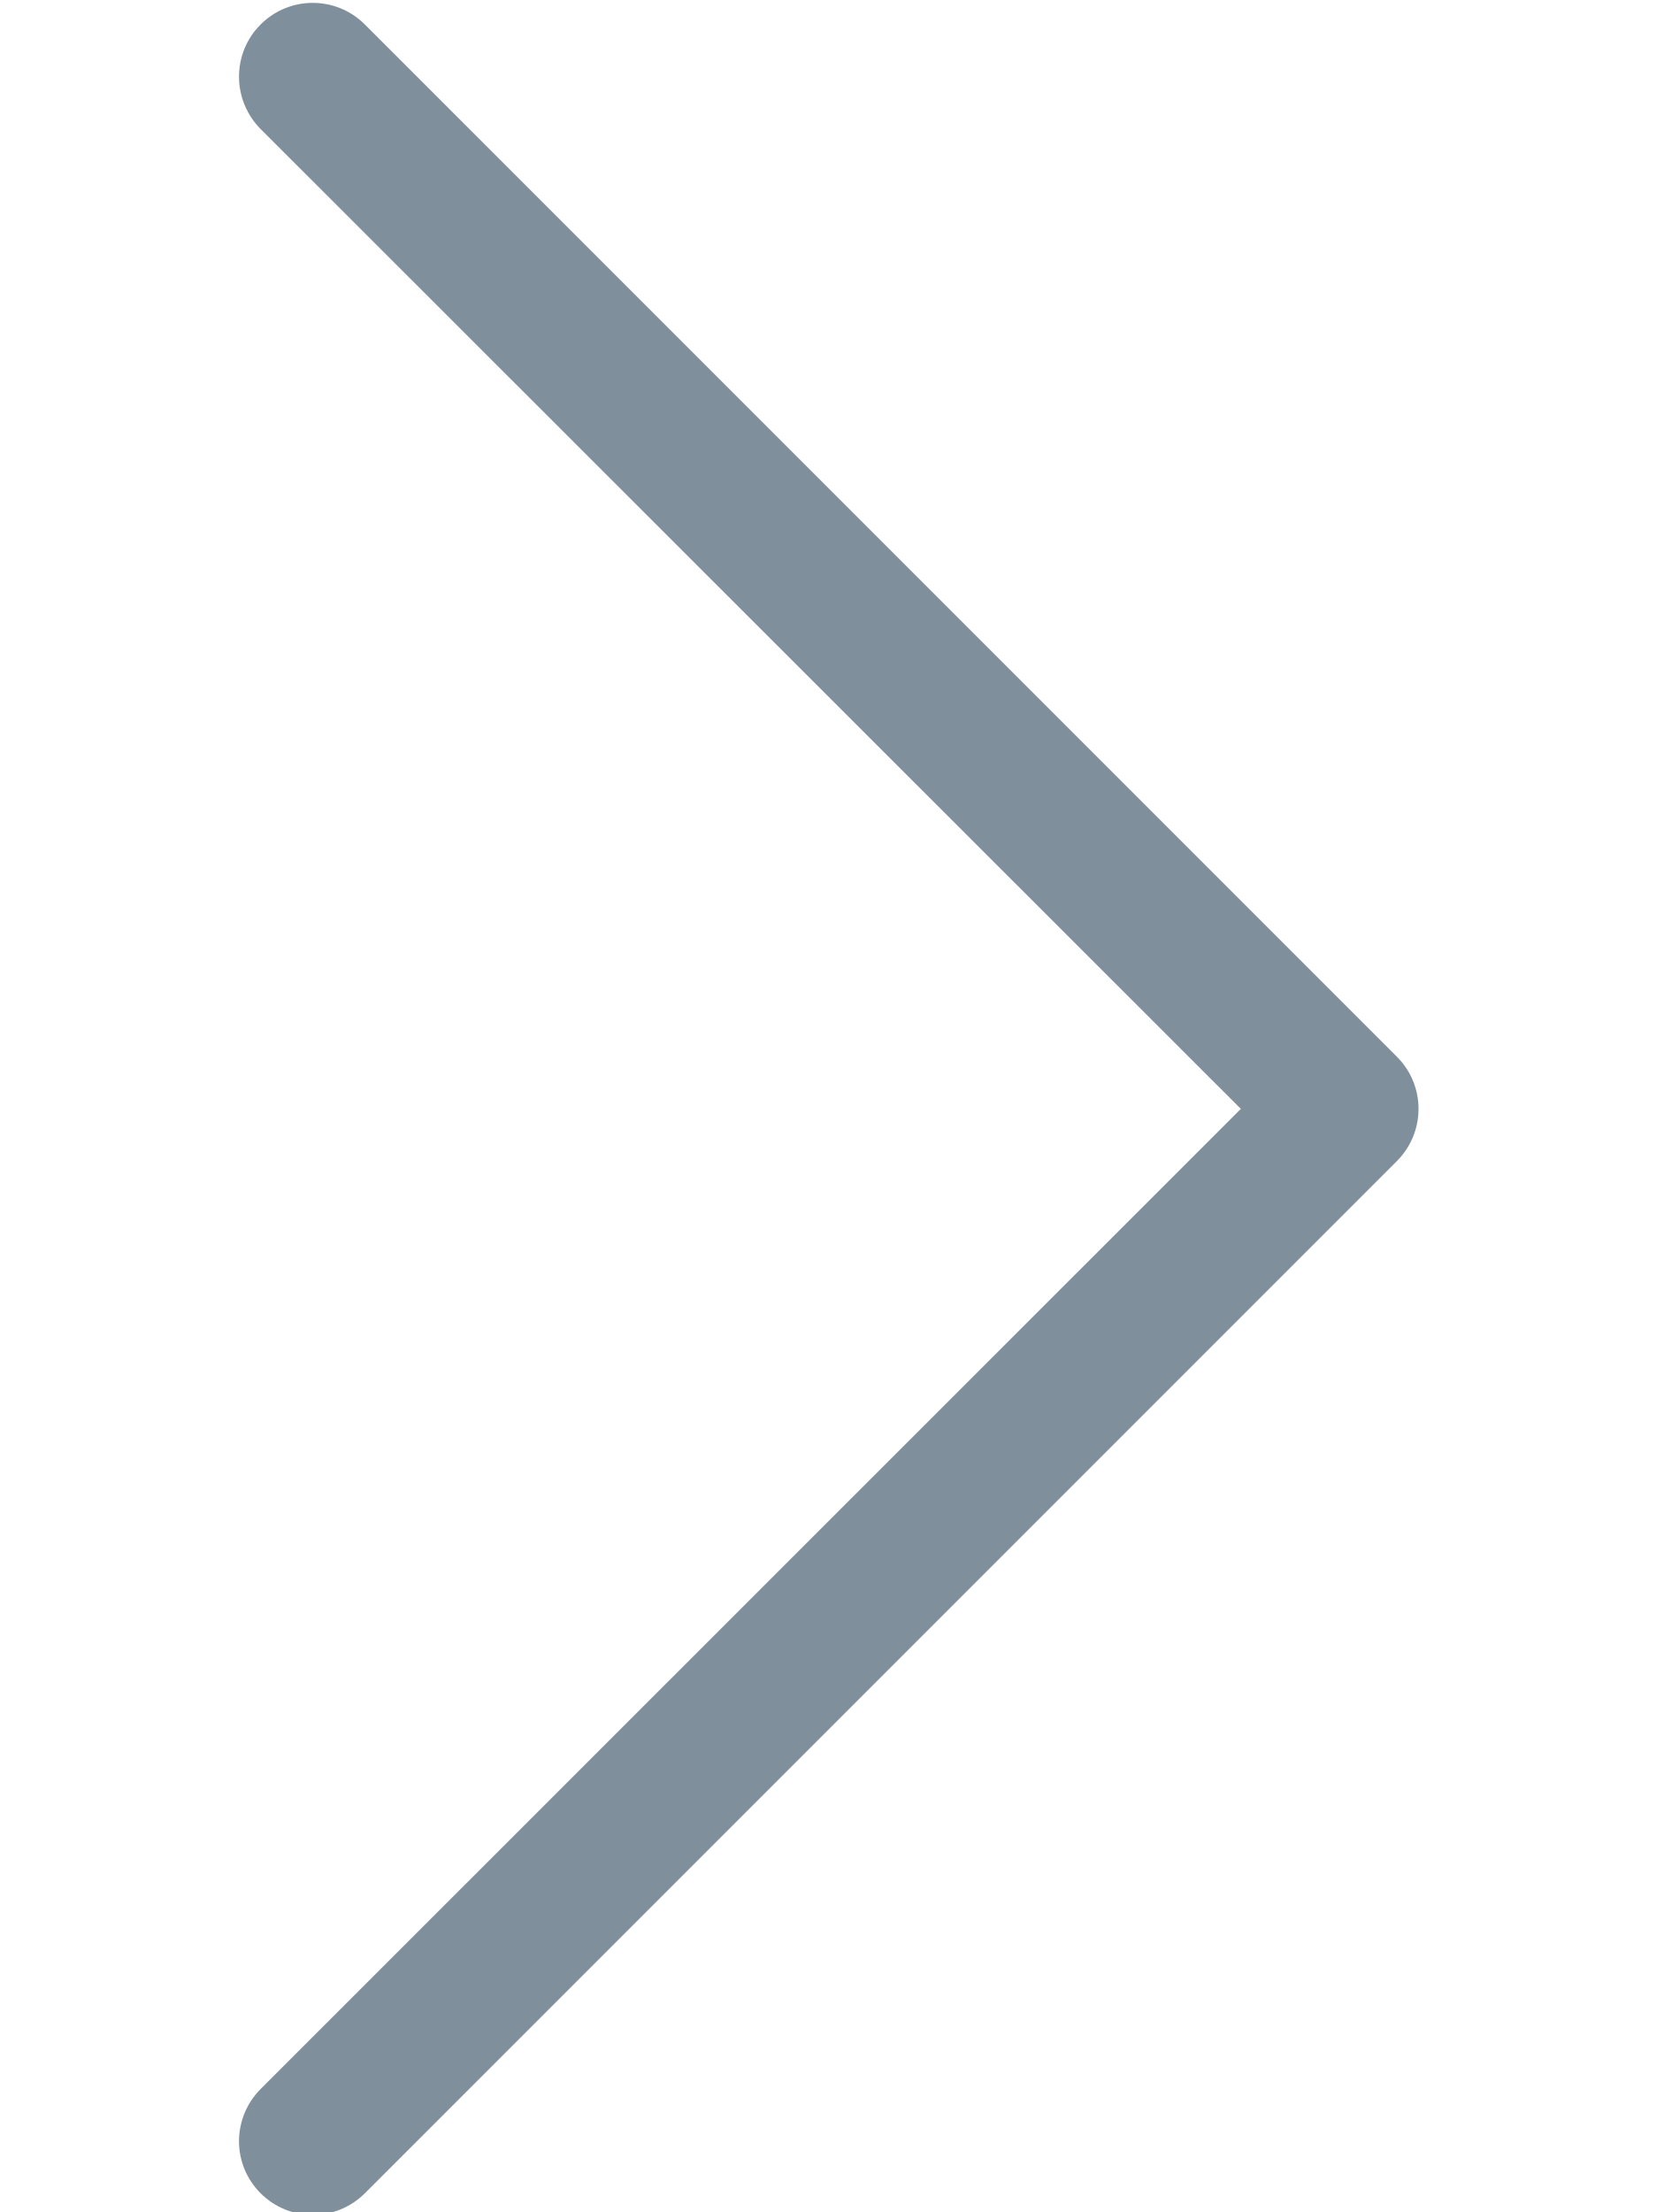
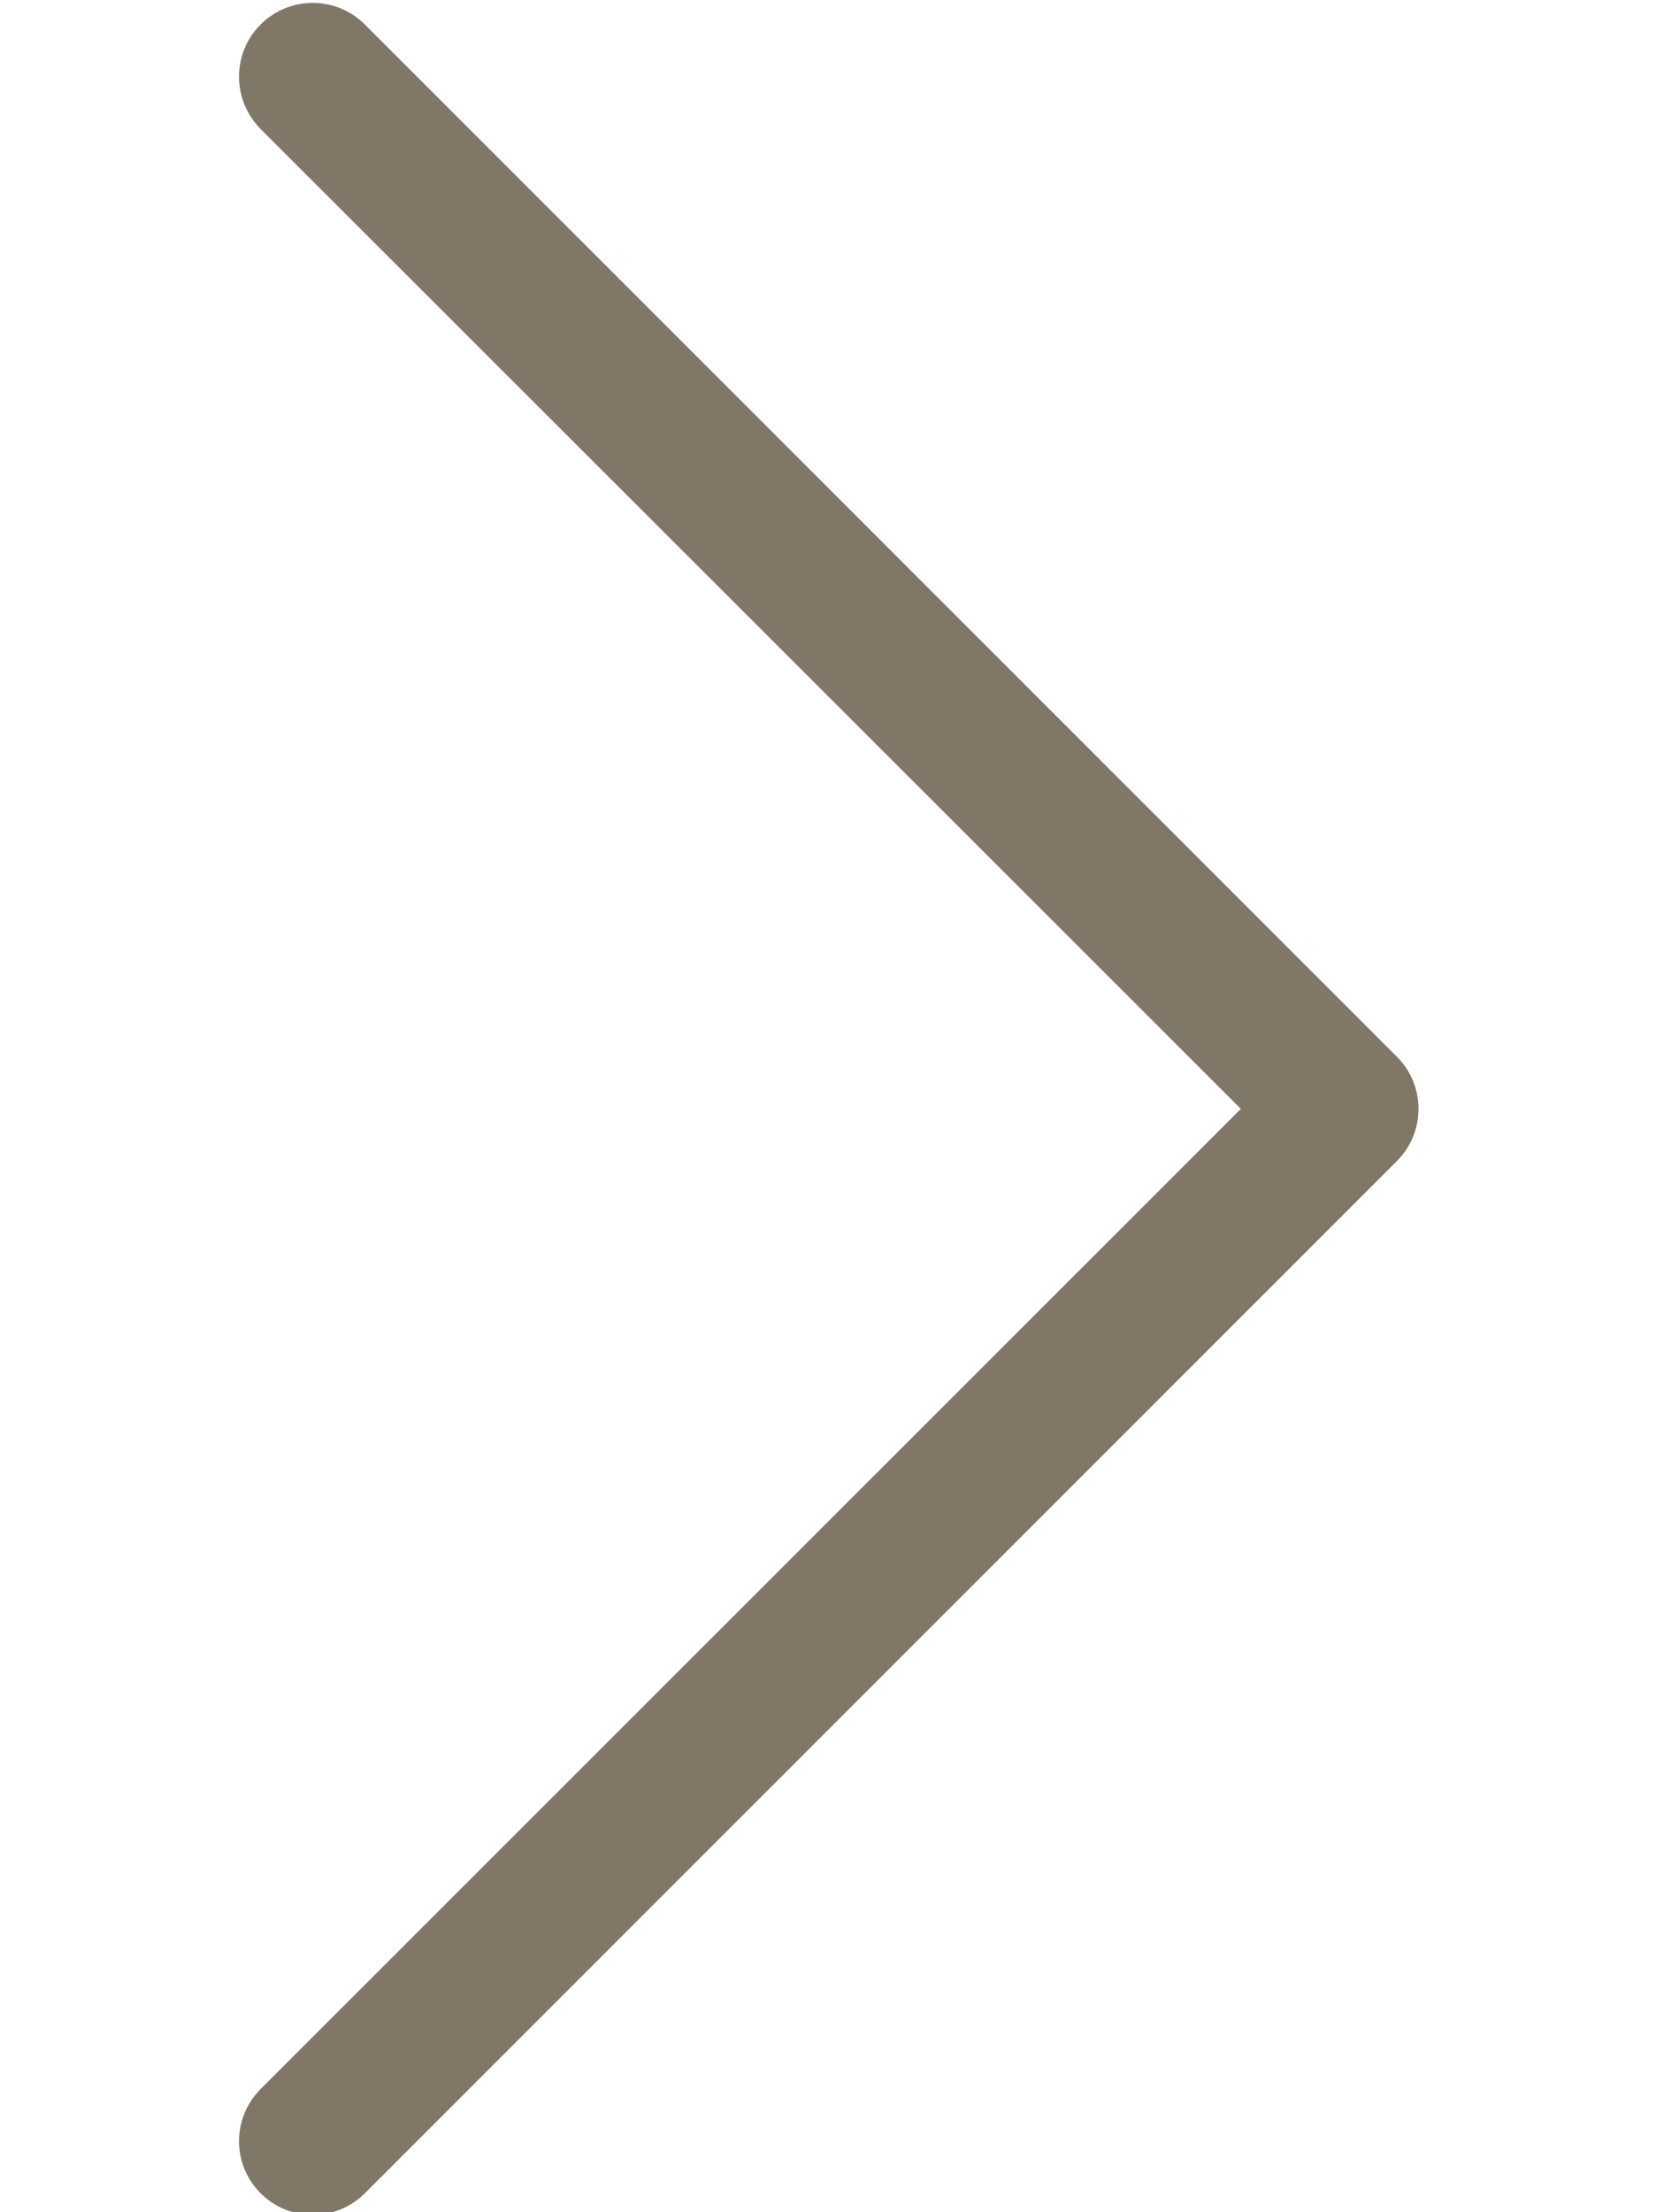
<svg xmlns="http://www.w3.org/2000/svg" version="1.1" id="Layer_1" x="0px" y="0px" viewBox="0 0 577.8 768" style="enable-background:new 0 0 577.8 768;" xml:space="preserve">
  <style type="text/css">
- 	.st0{fill:#7F8F9C;}
+ 	.st0{fill:#807766;}
</style>
  <g>
    <path class="st0" d="M485.1,366.9L126.7,8.5c-10-10-26.2-10-36.2,0s-10,26.2,0,36.3L430.9,385L90.5,725.3c-10,10.1-10,26.2,0,36.2   c5,5,11.6,7.5,18.1,7.5s13.1-2.5,18.1-7.5l358.4-358.4C495.1,393.1,495.1,376.9,485.1,366.9L485.1,366.9z" />
  </g>
</svg>
